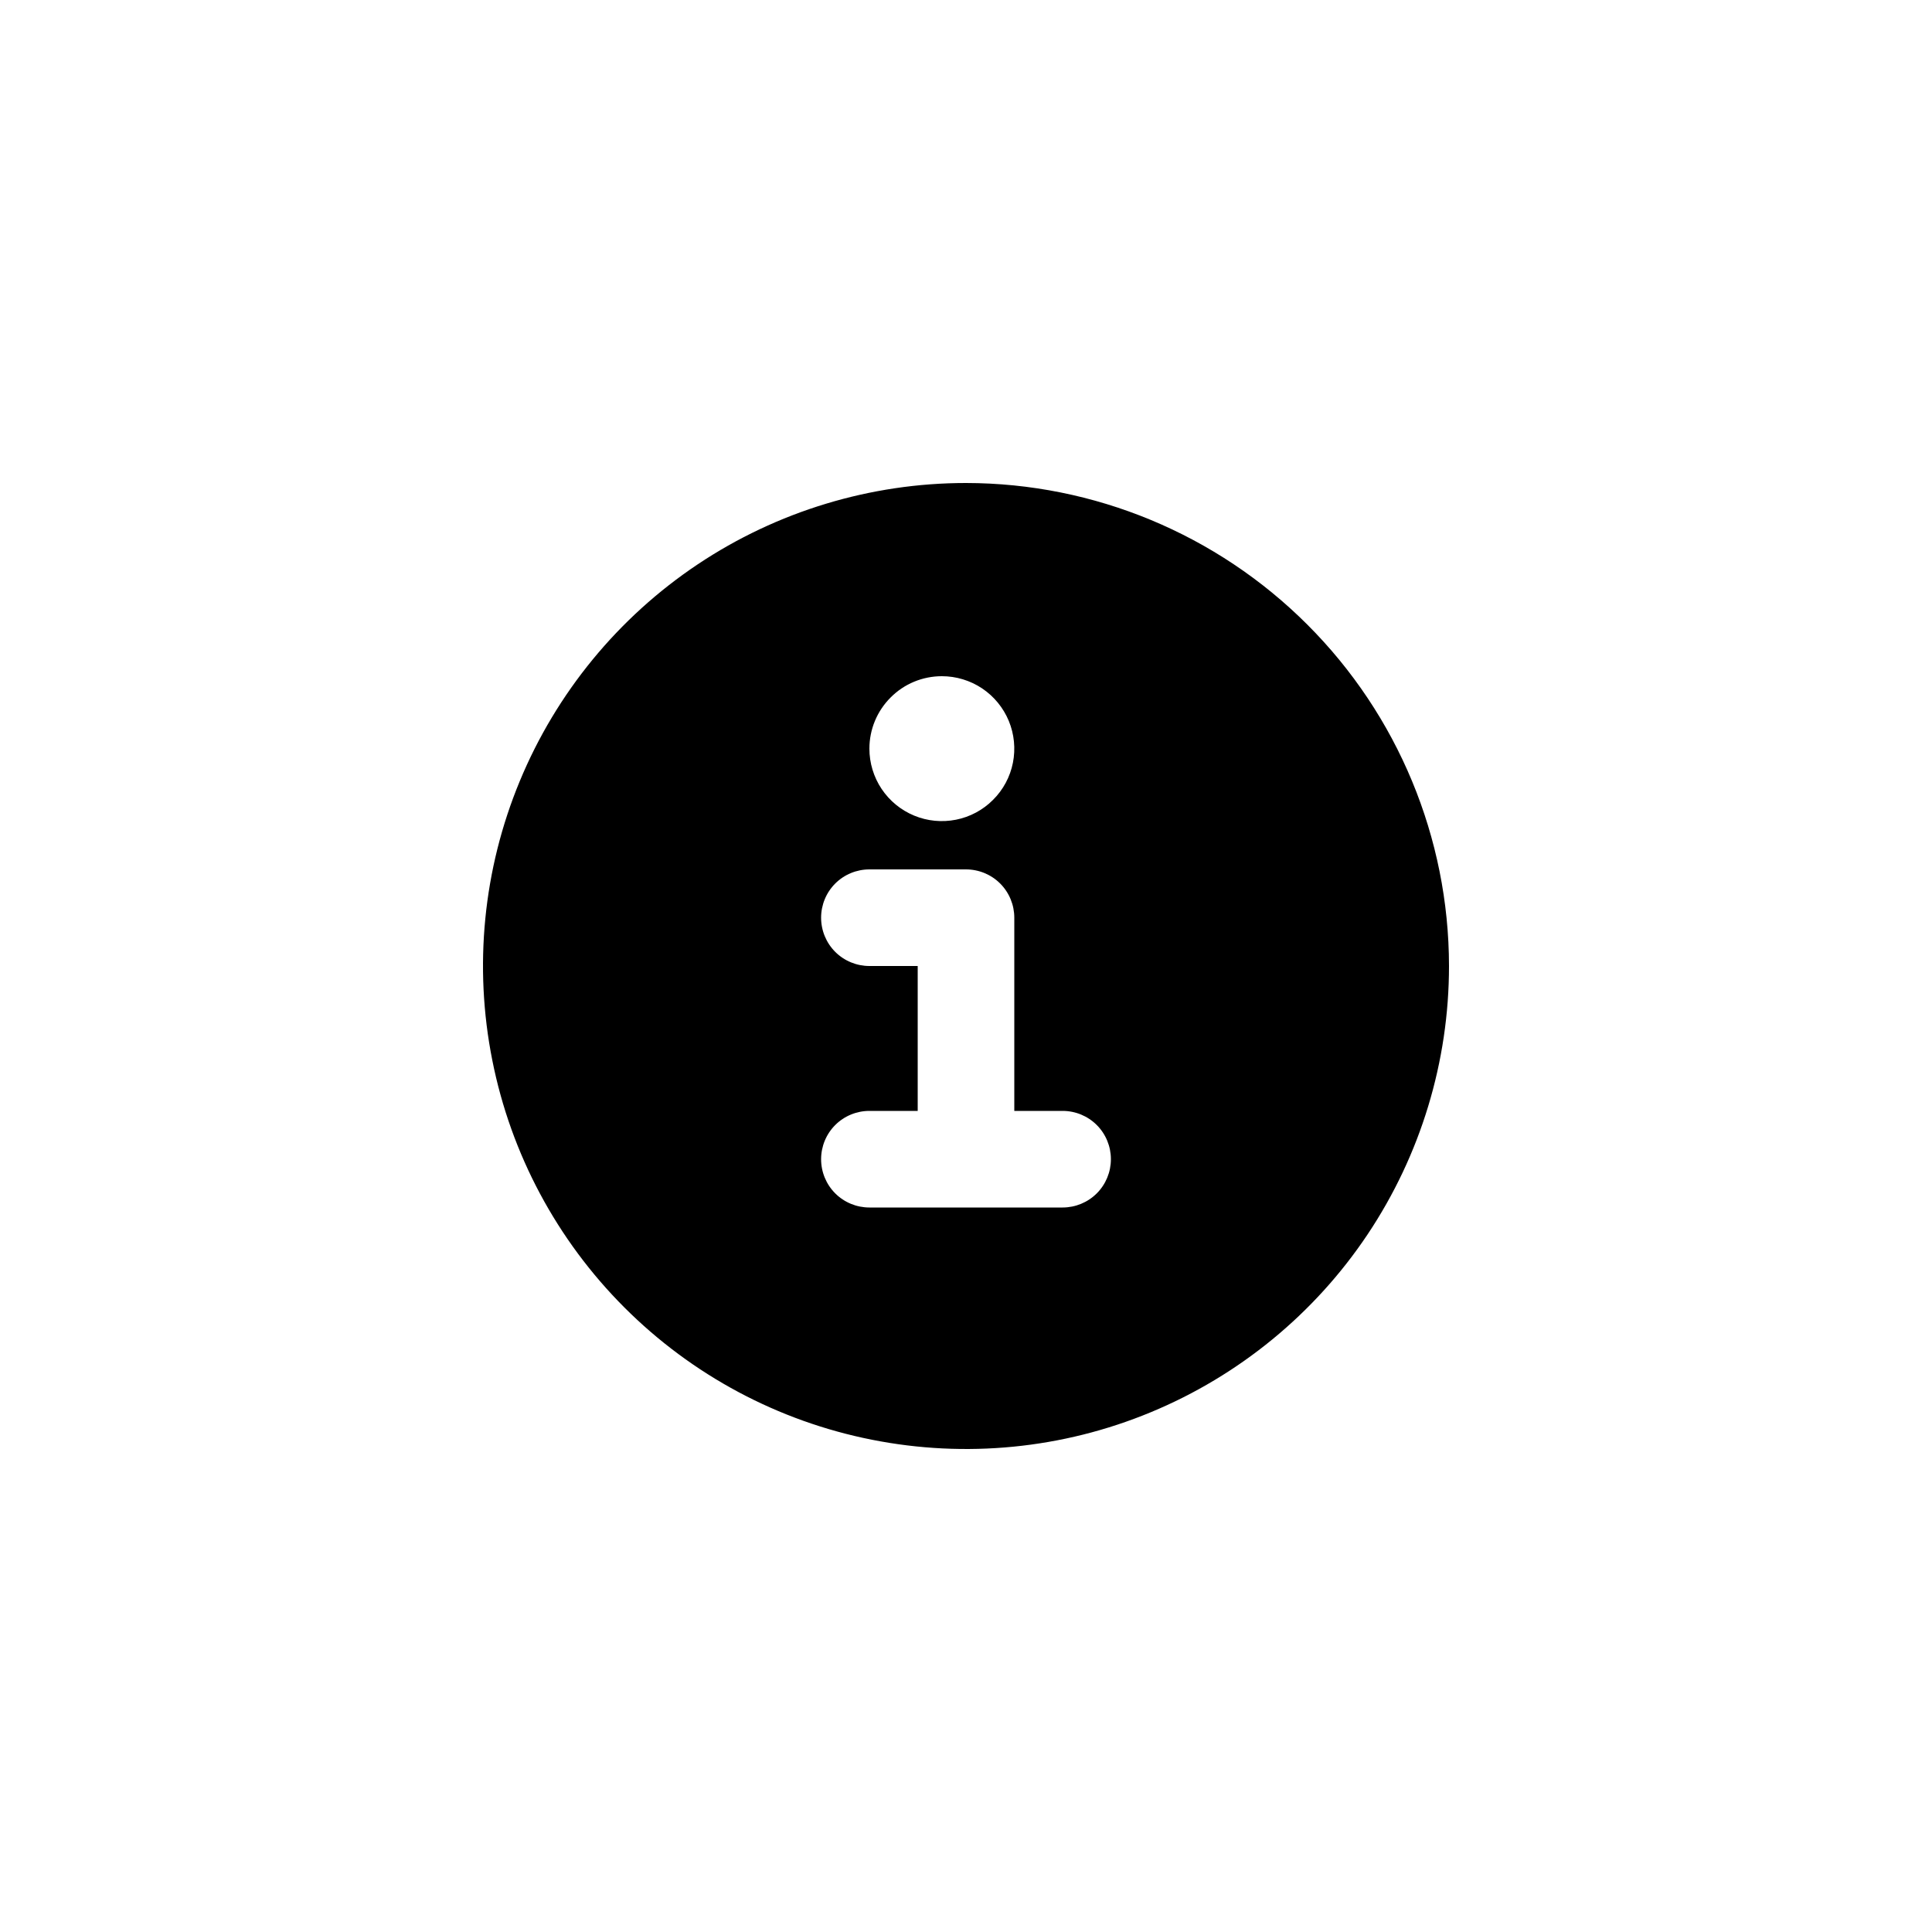
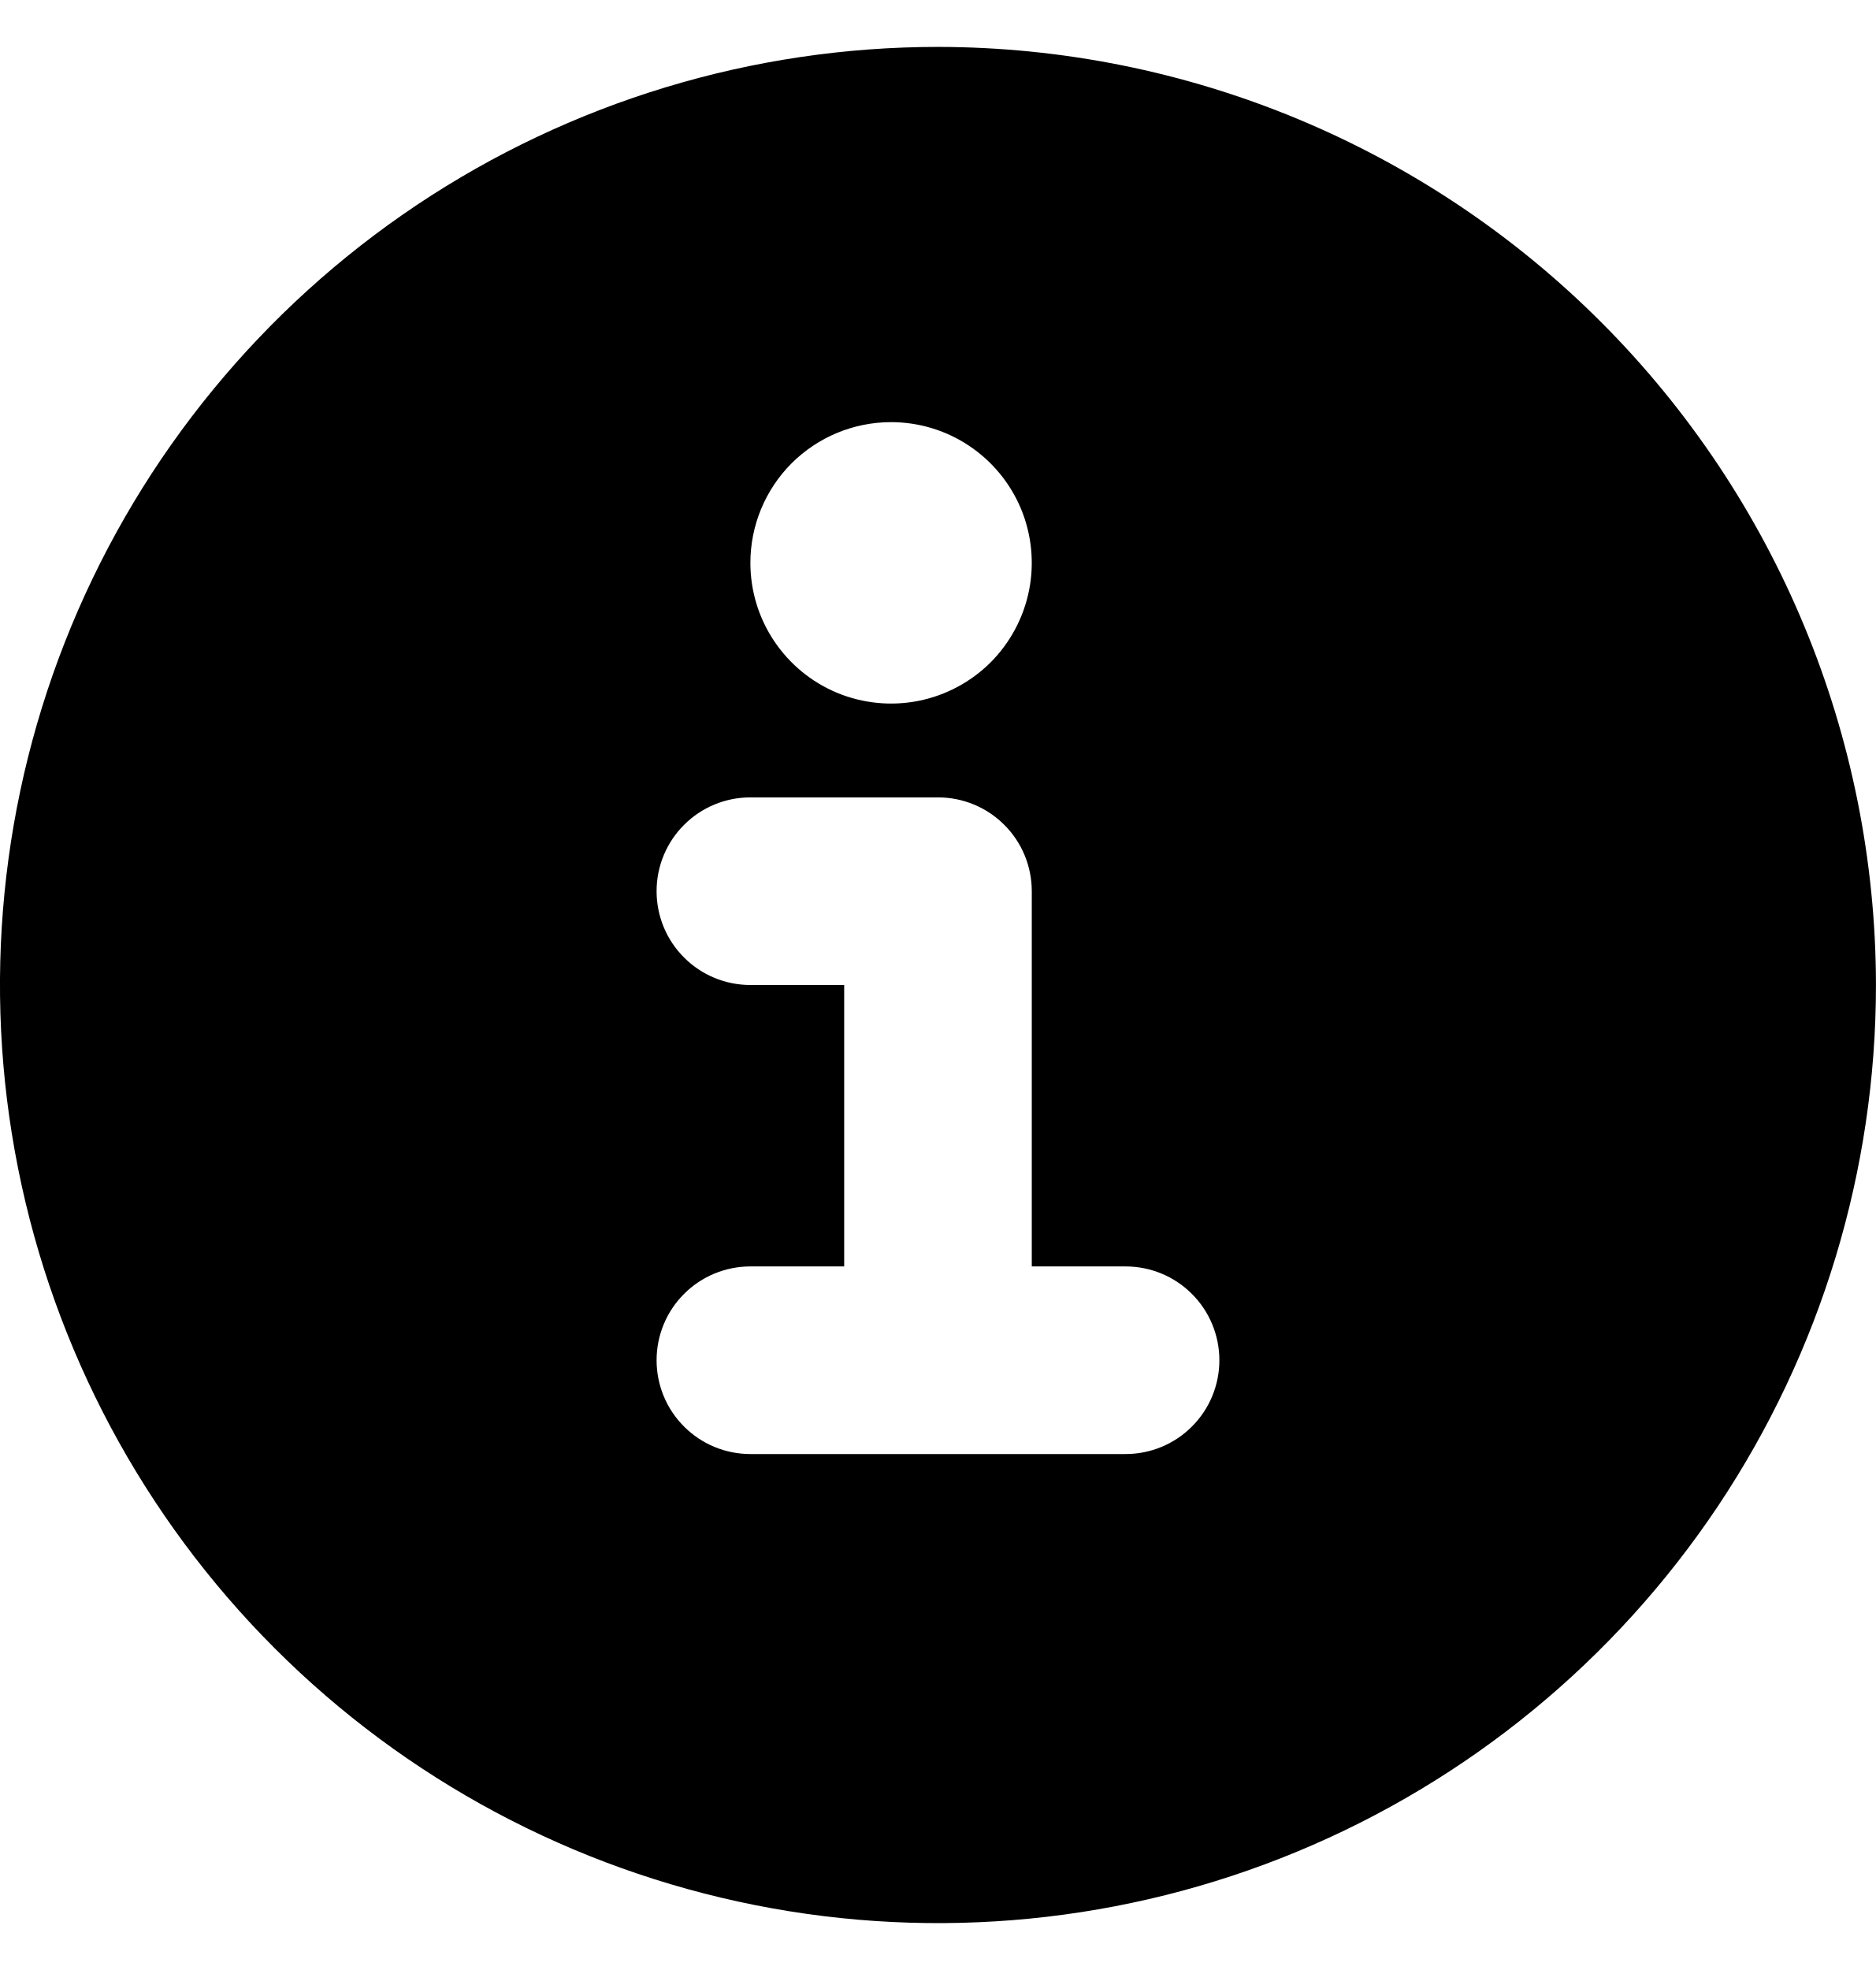
- <svg xmlns="http://www.w3.org/2000/svg" viewBox="0 0 32 32" fill="currentColor">
-   <path d="M16 8C14.418 8 12.871 8.469 11.555 9.348C10.24 10.227 9.214 11.477 8.609 12.938C8.003 14.4 7.845 16.009 8.154 17.561C8.462 19.113 9.224 20.538 10.343 21.657C11.462 22.776 12.887 23.538 14.439 23.846C15.991 24.155 17.6 23.997 19.061 23.391C20.523 22.785 21.773 21.76 22.652 20.445C23.531 19.129 24 17.582 24 16C23.998 13.879 23.154 11.845 21.654 10.346C20.154 8.846 18.121 8.002 16 8ZM15.6 11.2C15.837 11.2 16.069 11.27 16.267 11.402C16.464 11.534 16.618 11.722 16.709 11.941C16.799 12.16 16.823 12.401 16.777 12.634C16.731 12.867 16.616 13.081 16.448 13.248C16.281 13.416 16.067 13.531 15.834 13.577C15.601 13.623 15.36 13.6 15.141 13.509C14.921 13.418 14.734 13.264 14.602 13.067C14.47 12.869 14.4 12.637 14.4 12.4C14.4 12.082 14.526 11.777 14.752 11.552C14.976 11.326 15.282 11.2 15.6 11.2ZM17.6 20H14.4C14.188 20 13.984 19.916 13.834 19.766C13.684 19.616 13.6 19.412 13.6 19.2C13.6 18.988 13.684 18.784 13.834 18.634C13.984 18.484 14.188 18.4 14.4 18.4H15.2V16H14.4C14.188 16 13.984 15.916 13.834 15.766C13.684 15.616 13.6 15.412 13.6 15.2C13.6 14.988 13.684 14.784 13.834 14.634C13.984 14.484 14.188 14.4 14.4 14.4H16C16.212 14.4 16.416 14.484 16.566 14.634C16.716 14.784 16.8 14.988 16.8 15.2V18.4H17.6C17.812 18.4 18.016 18.484 18.166 18.634C18.316 18.784 18.4 18.988 18.4 19.2C18.4 19.412 18.316 19.616 18.166 19.766C18.016 19.916 17.812 20 17.6 20Z" fill="currentColor" />
+ <svg xmlns="http://www.w3.org/2000/svg" viewBox="0 0 20 21" fill="currentColor">
+   <path d="M10 0.5C8.022 0.5 6.089 1.086 4.444 2.185C2.8 3.284 1.518 4.846 0.761 6.673C0.004 8.5 -0.194 10.511 0.192 12.451C0.578 14.391 1.53 16.172 2.929 17.571C4.327 18.97 6.109 19.922 8.049 20.308C9.989 20.694 12 20.496 13.827 19.739C15.654 18.982 17.216 17.7 18.315 16.056C19.413 14.411 20 12.478 20 10.5C19.997 7.849 18.943 5.307 17.068 3.432C15.193 1.557 12.651 0.503 10 0.5ZM9.5 4.5C9.797 4.5 10.087 4.588 10.333 4.753C10.58 4.918 10.772 5.152 10.886 5.426C10.999 5.7 11.029 6.002 10.971 6.293C10.913 6.584 10.77 6.851 10.561 7.061C10.351 7.27 10.084 7.413 9.793 7.471C9.502 7.529 9.2 7.499 8.926 7.386C8.652 7.272 8.418 7.08 8.253 6.833C8.088 6.587 8 6.297 8 6C8 5.602 8.158 5.221 8.439 4.939C8.721 4.658 9.102 4.5 9.5 4.5ZM12 15.5H8C7.735 15.5 7.48 15.395 7.293 15.207C7.105 15.02 7 14.765 7 14.5C7 14.235 7.105 13.98 7.293 13.793C7.48 13.605 7.735 13.5 8 13.5H9V10.5H8C7.735 10.5 7.48 10.395 7.293 10.207C7.105 10.02 7 9.765 7 9.5C7 9.235 7.105 8.98 7.293 8.793C7.48 8.605 7.735 8.5 8 8.5H10C10.265 8.5 10.52 8.605 10.707 8.793C10.895 8.98 11 9.235 11 9.5V13.5H12C12.265 13.5 12.52 13.605 12.707 13.793C12.895 13.98 13 14.235 13 14.5C13 14.765 12.895 15.02 12.707 15.207C12.52 15.395 12.265 15.5 12 15.5Z" fill="currentColor" />
</svg>
